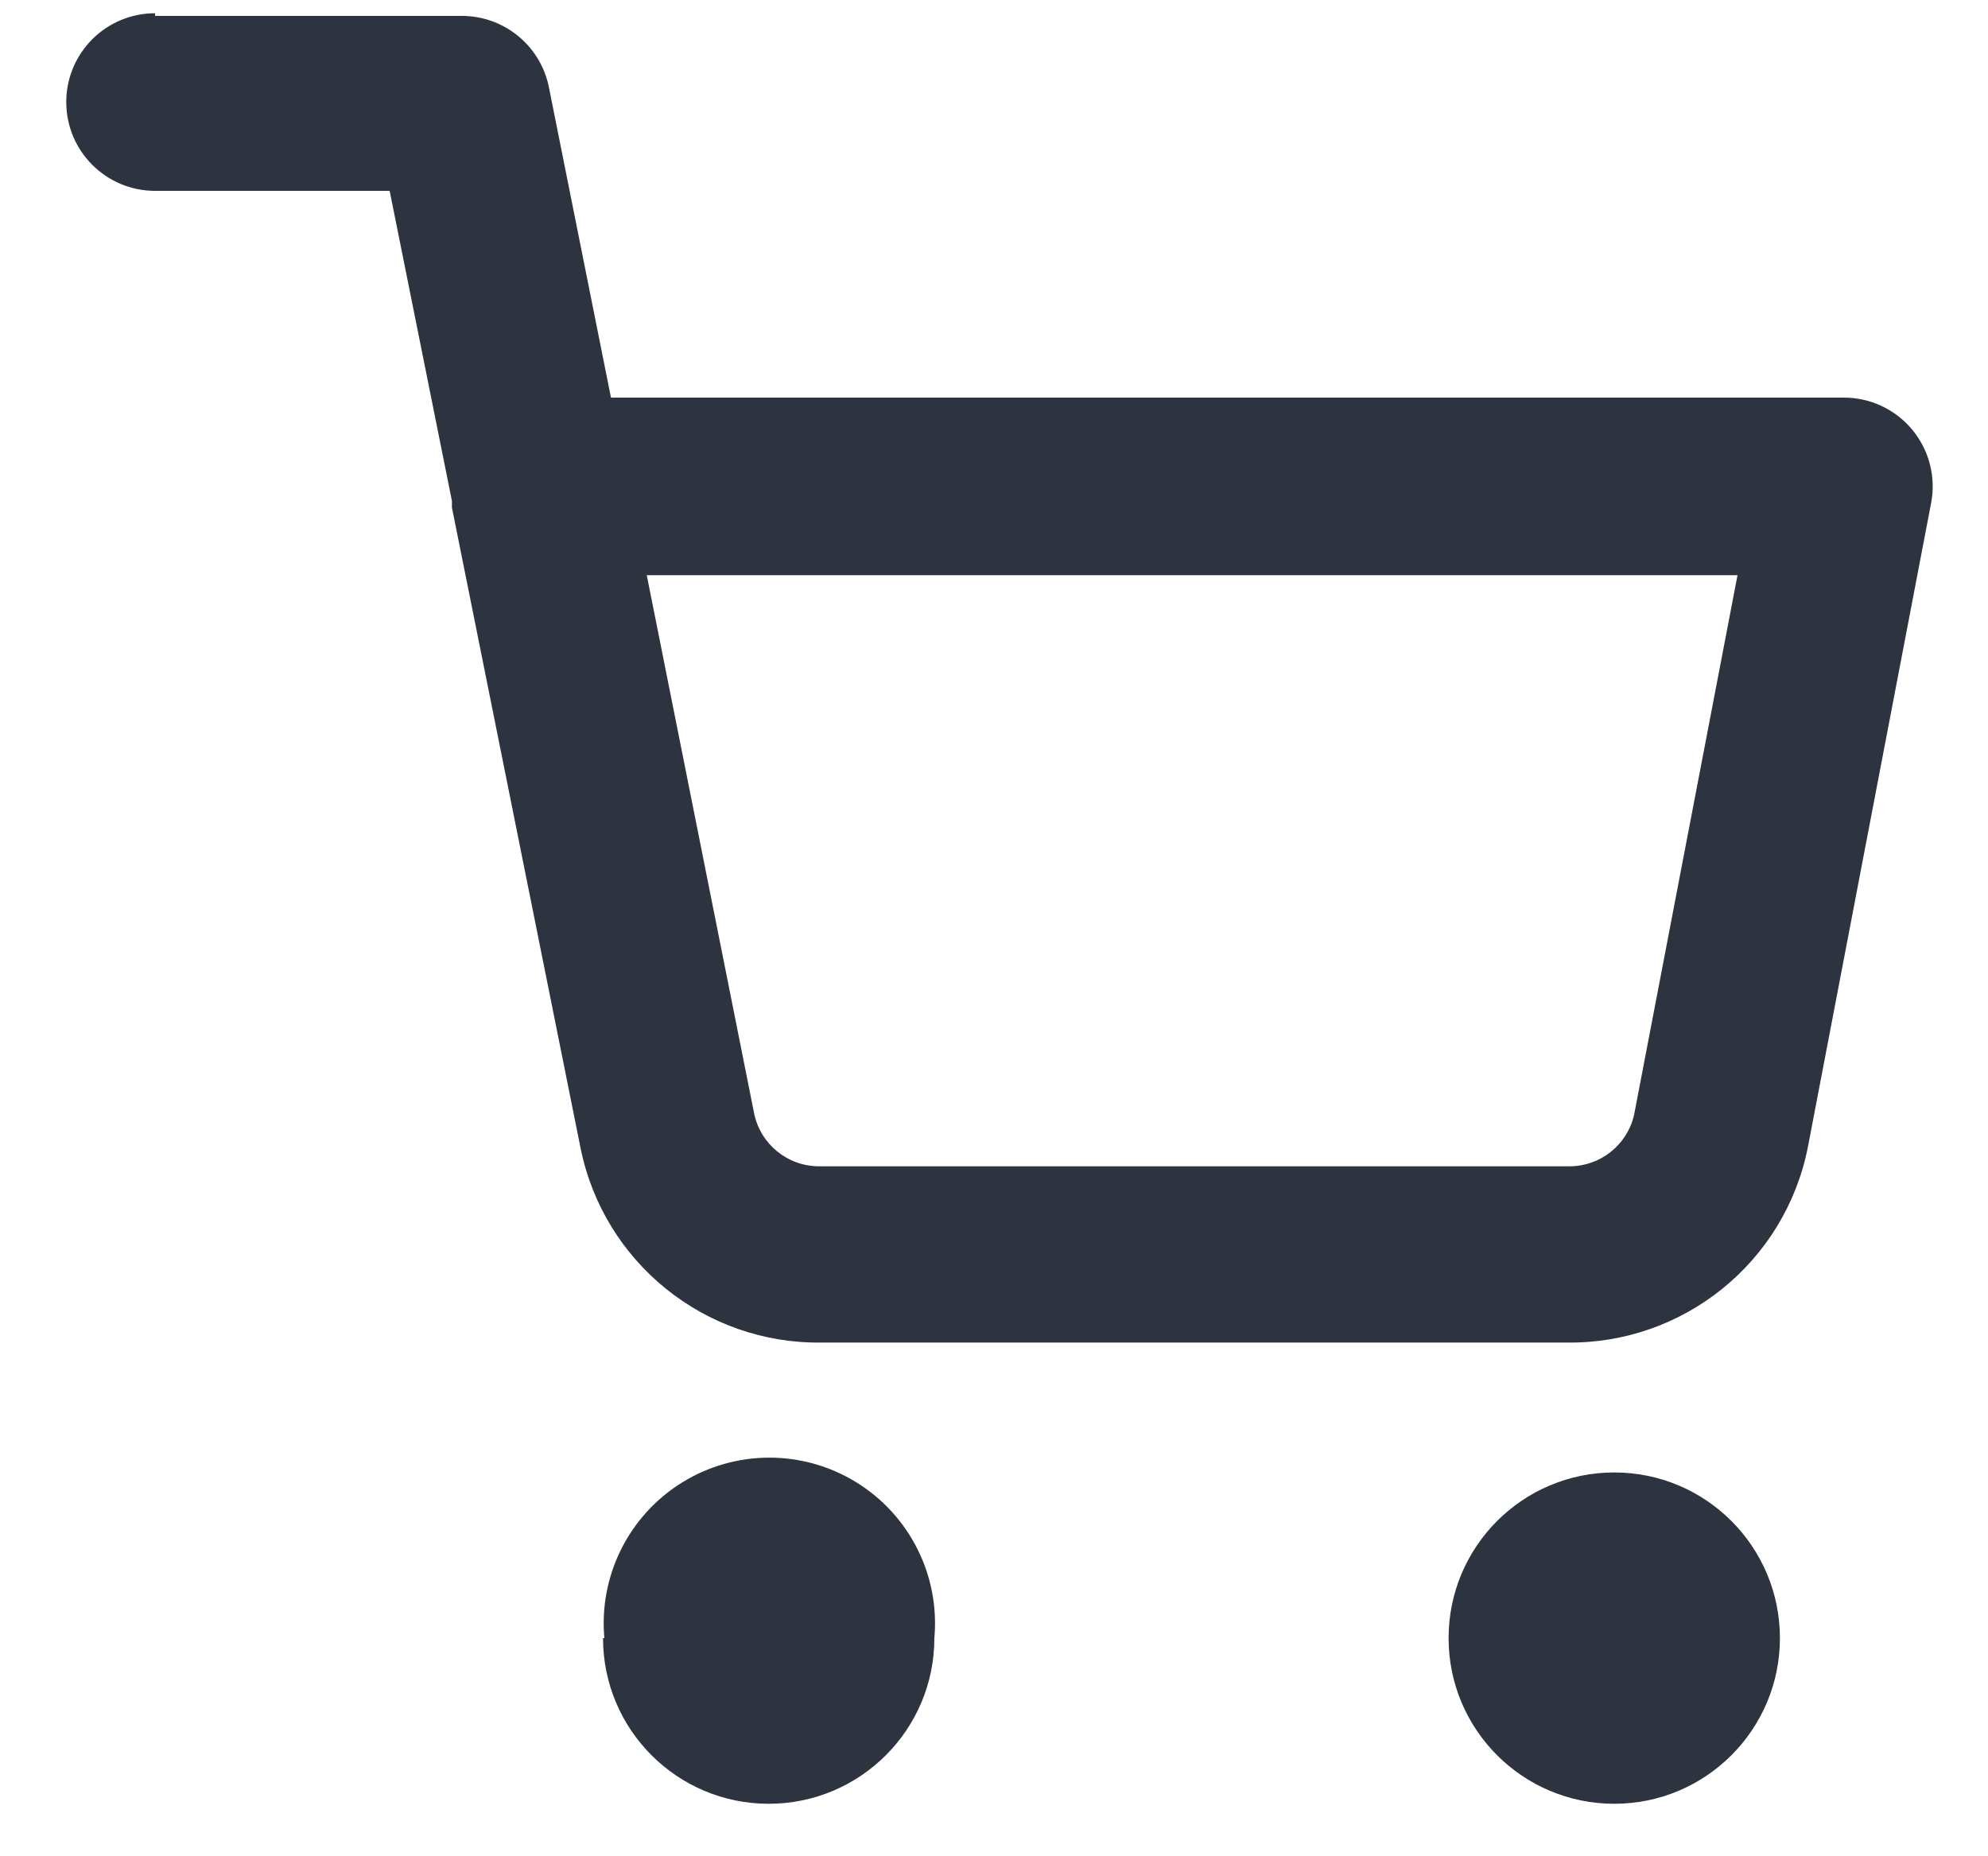
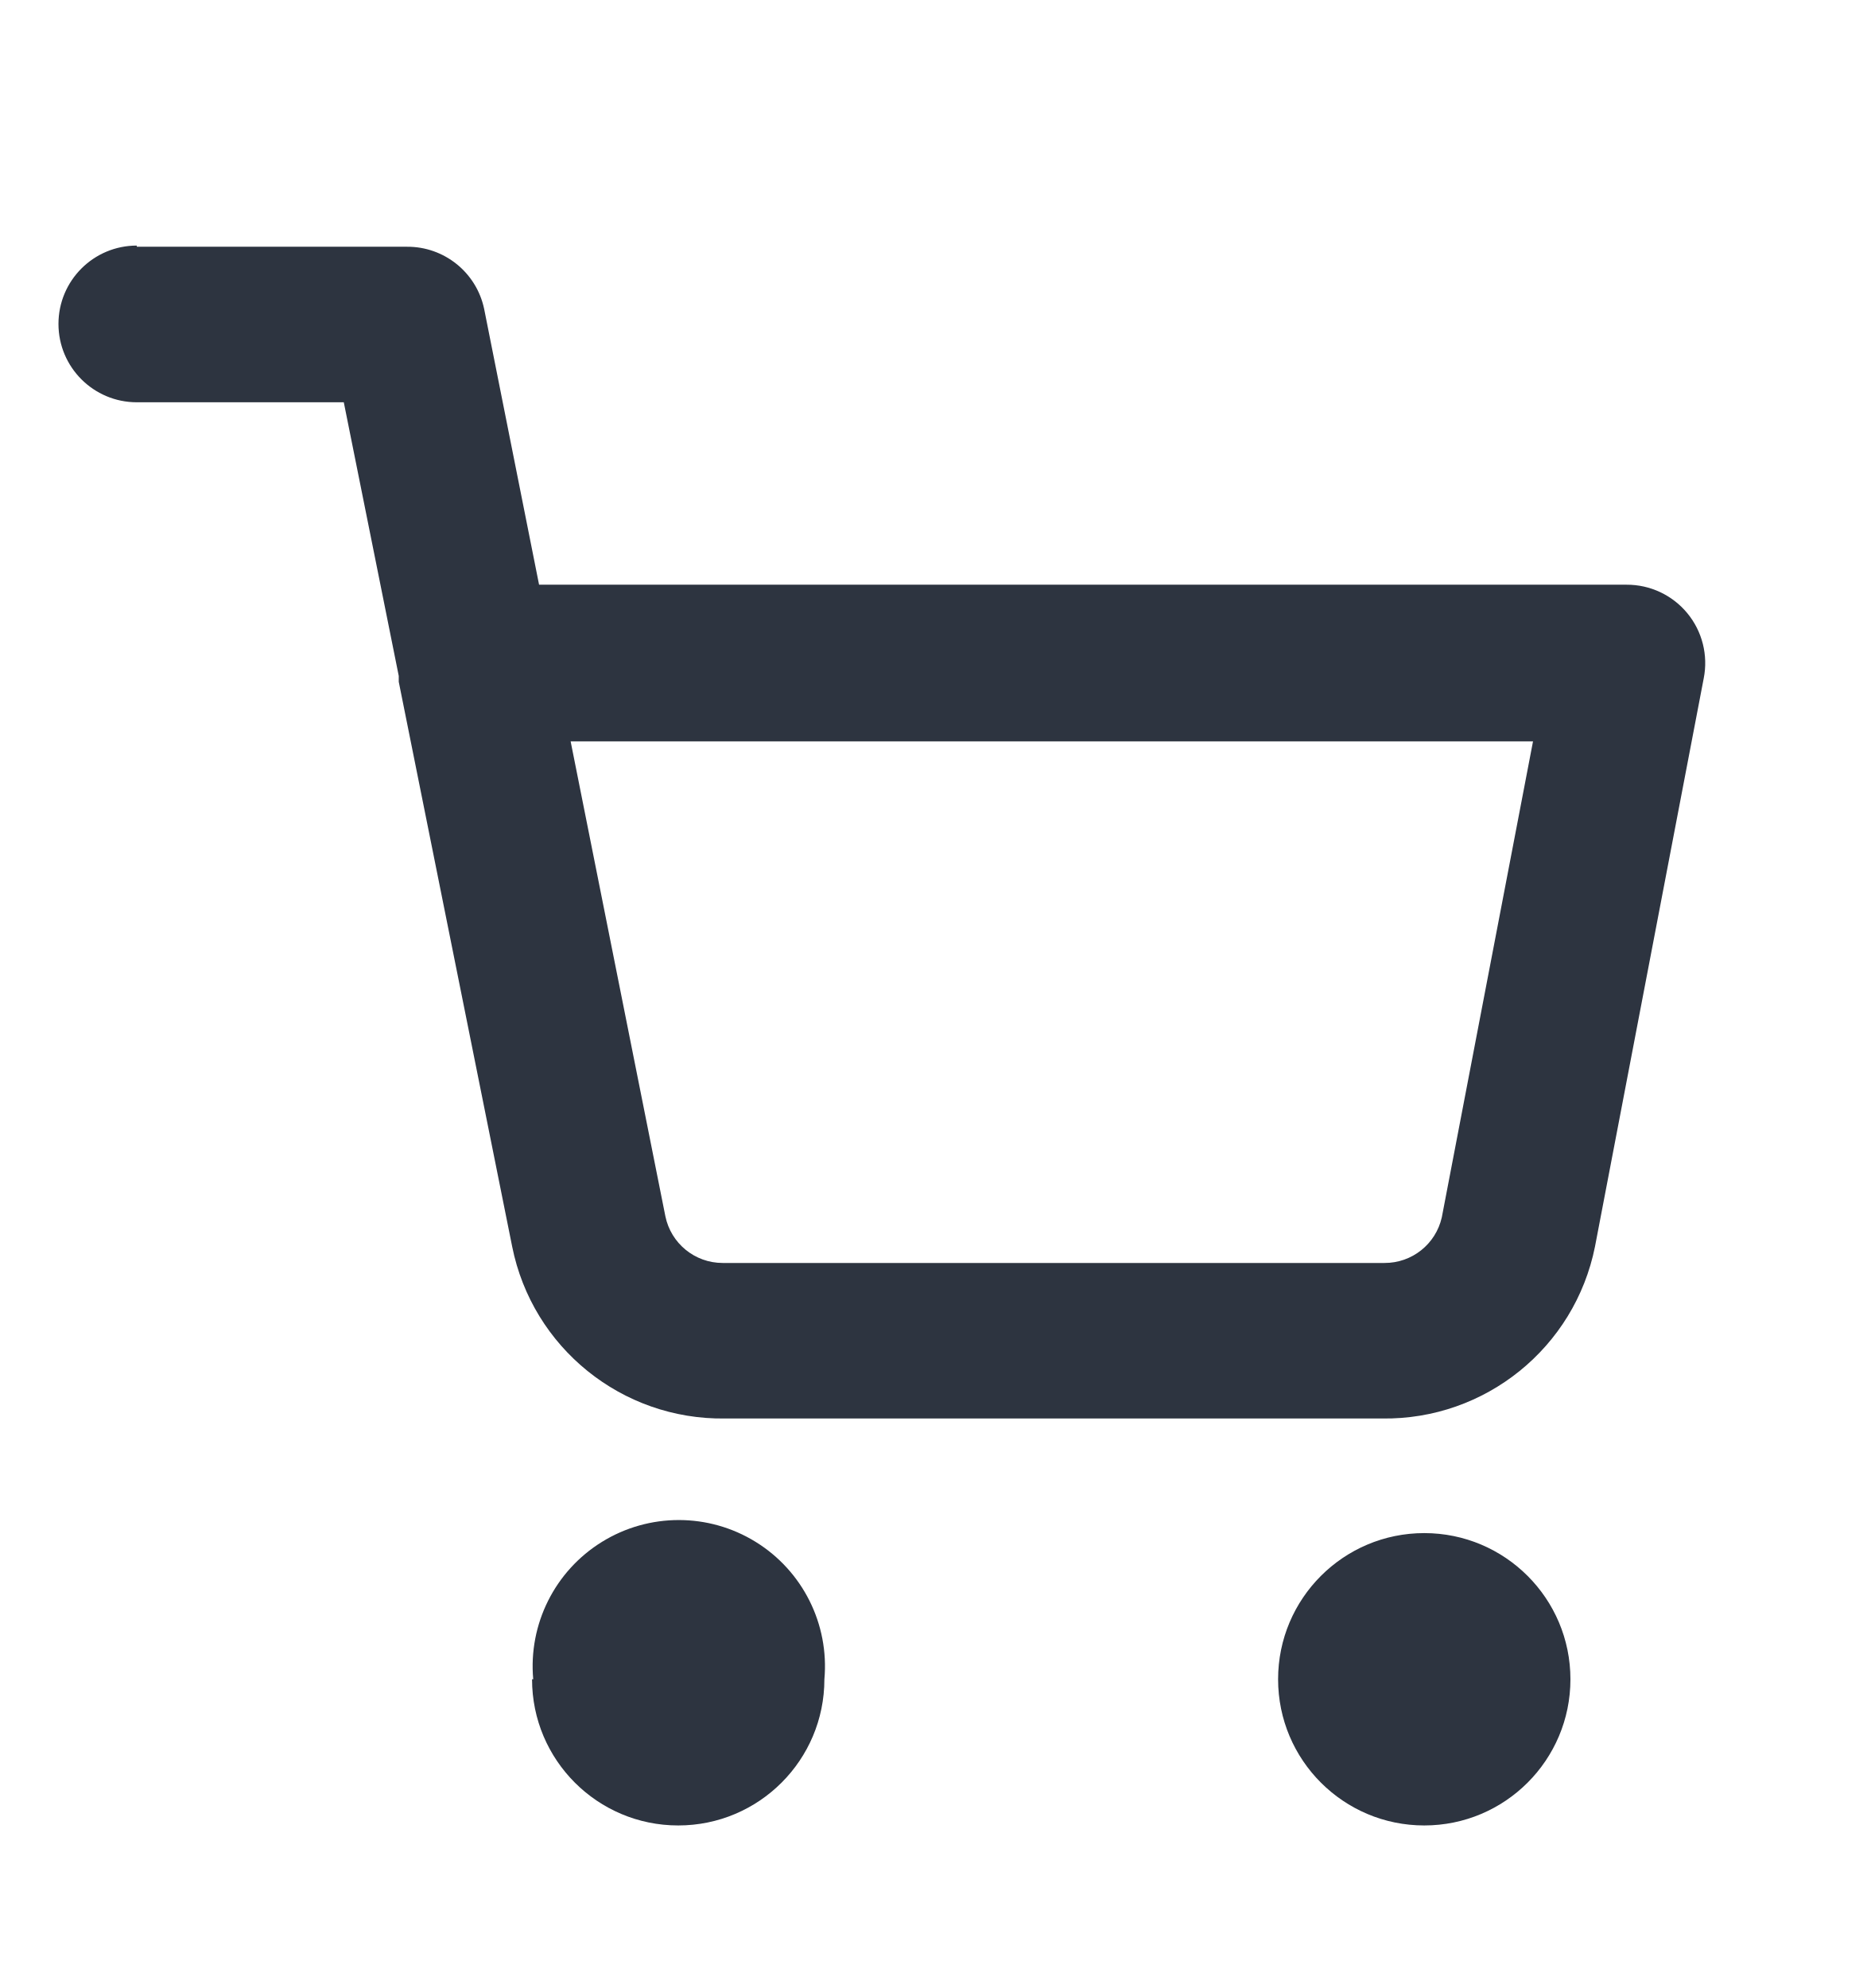
- <svg xmlns="http://www.w3.org/2000/svg" width="15" height="14" fill="none">
-   <path fill-rule="evenodd" clip-rule="evenodd" d="M1.17.1a.67.67 0 1 0 0 1.34h1.77l.47 2.34v.05l.97 4.83a1.83 1.83 0 0 0 1.82 1.47h5.62a1.83 1.83 0 0 0 1.82-1.47l.93-4.86a.67.67 0 0 0-.66-.8h-9.3L4.14.65a.67.67 0 0 0-.66-.53H1.17Zm4.52 8.3-.81-4.06h8.23l-.78 4.07a.5.5 0 0 1-.49.39H6.18a.5.5 0 0 1-.49-.4Zm-1.13 3.96a1.25 1.25 0 1 1 2.49 0 1.25 1.25 0 0 1-2.5 0Zm6.37 0a1.25 1.25 0 1 1 2.5 0 1.25 1.25 0 0 1-2.5 0Z" fill="#2D3440" />
+ <svg xmlns="http://www.w3.org/2000/svg" width="16" height="17" viewBox="0 0 16 17" fill="none">
+   <path fill-rule="evenodd" clip-rule="evenodd" d="M1.17 2.1a.67.67 0 0 0 0 1.34h1.77l.47 2.34v.05l.97 4.83a1.83 1.83 0 0 0 1.82 1.47h5.62a1.83 1.83 0 0 0 1.82-1.47l.93-4.86a.67.67 0 0 0-.66-.8h-9.3l-.47-2.36a.67.67 0 0 0-.66-.53H1.17Zm4.52 8.3-.81-4.06h8.23l-.78 4.07a.5.5 0 0 1-.49.39H6.18a.5.5 0 0 1-.49-.4Zm-1.13 3.96a1.25 1.25 0 1 1 2.49 0 1.25 1.25 0 0 1-2.5 0Zm6.37 0a1.25 1.25 0 1 1 2.5 0 1.25 1.25 0 0 1-2.5 0Z" fill="#2D3440" />
</svg>
